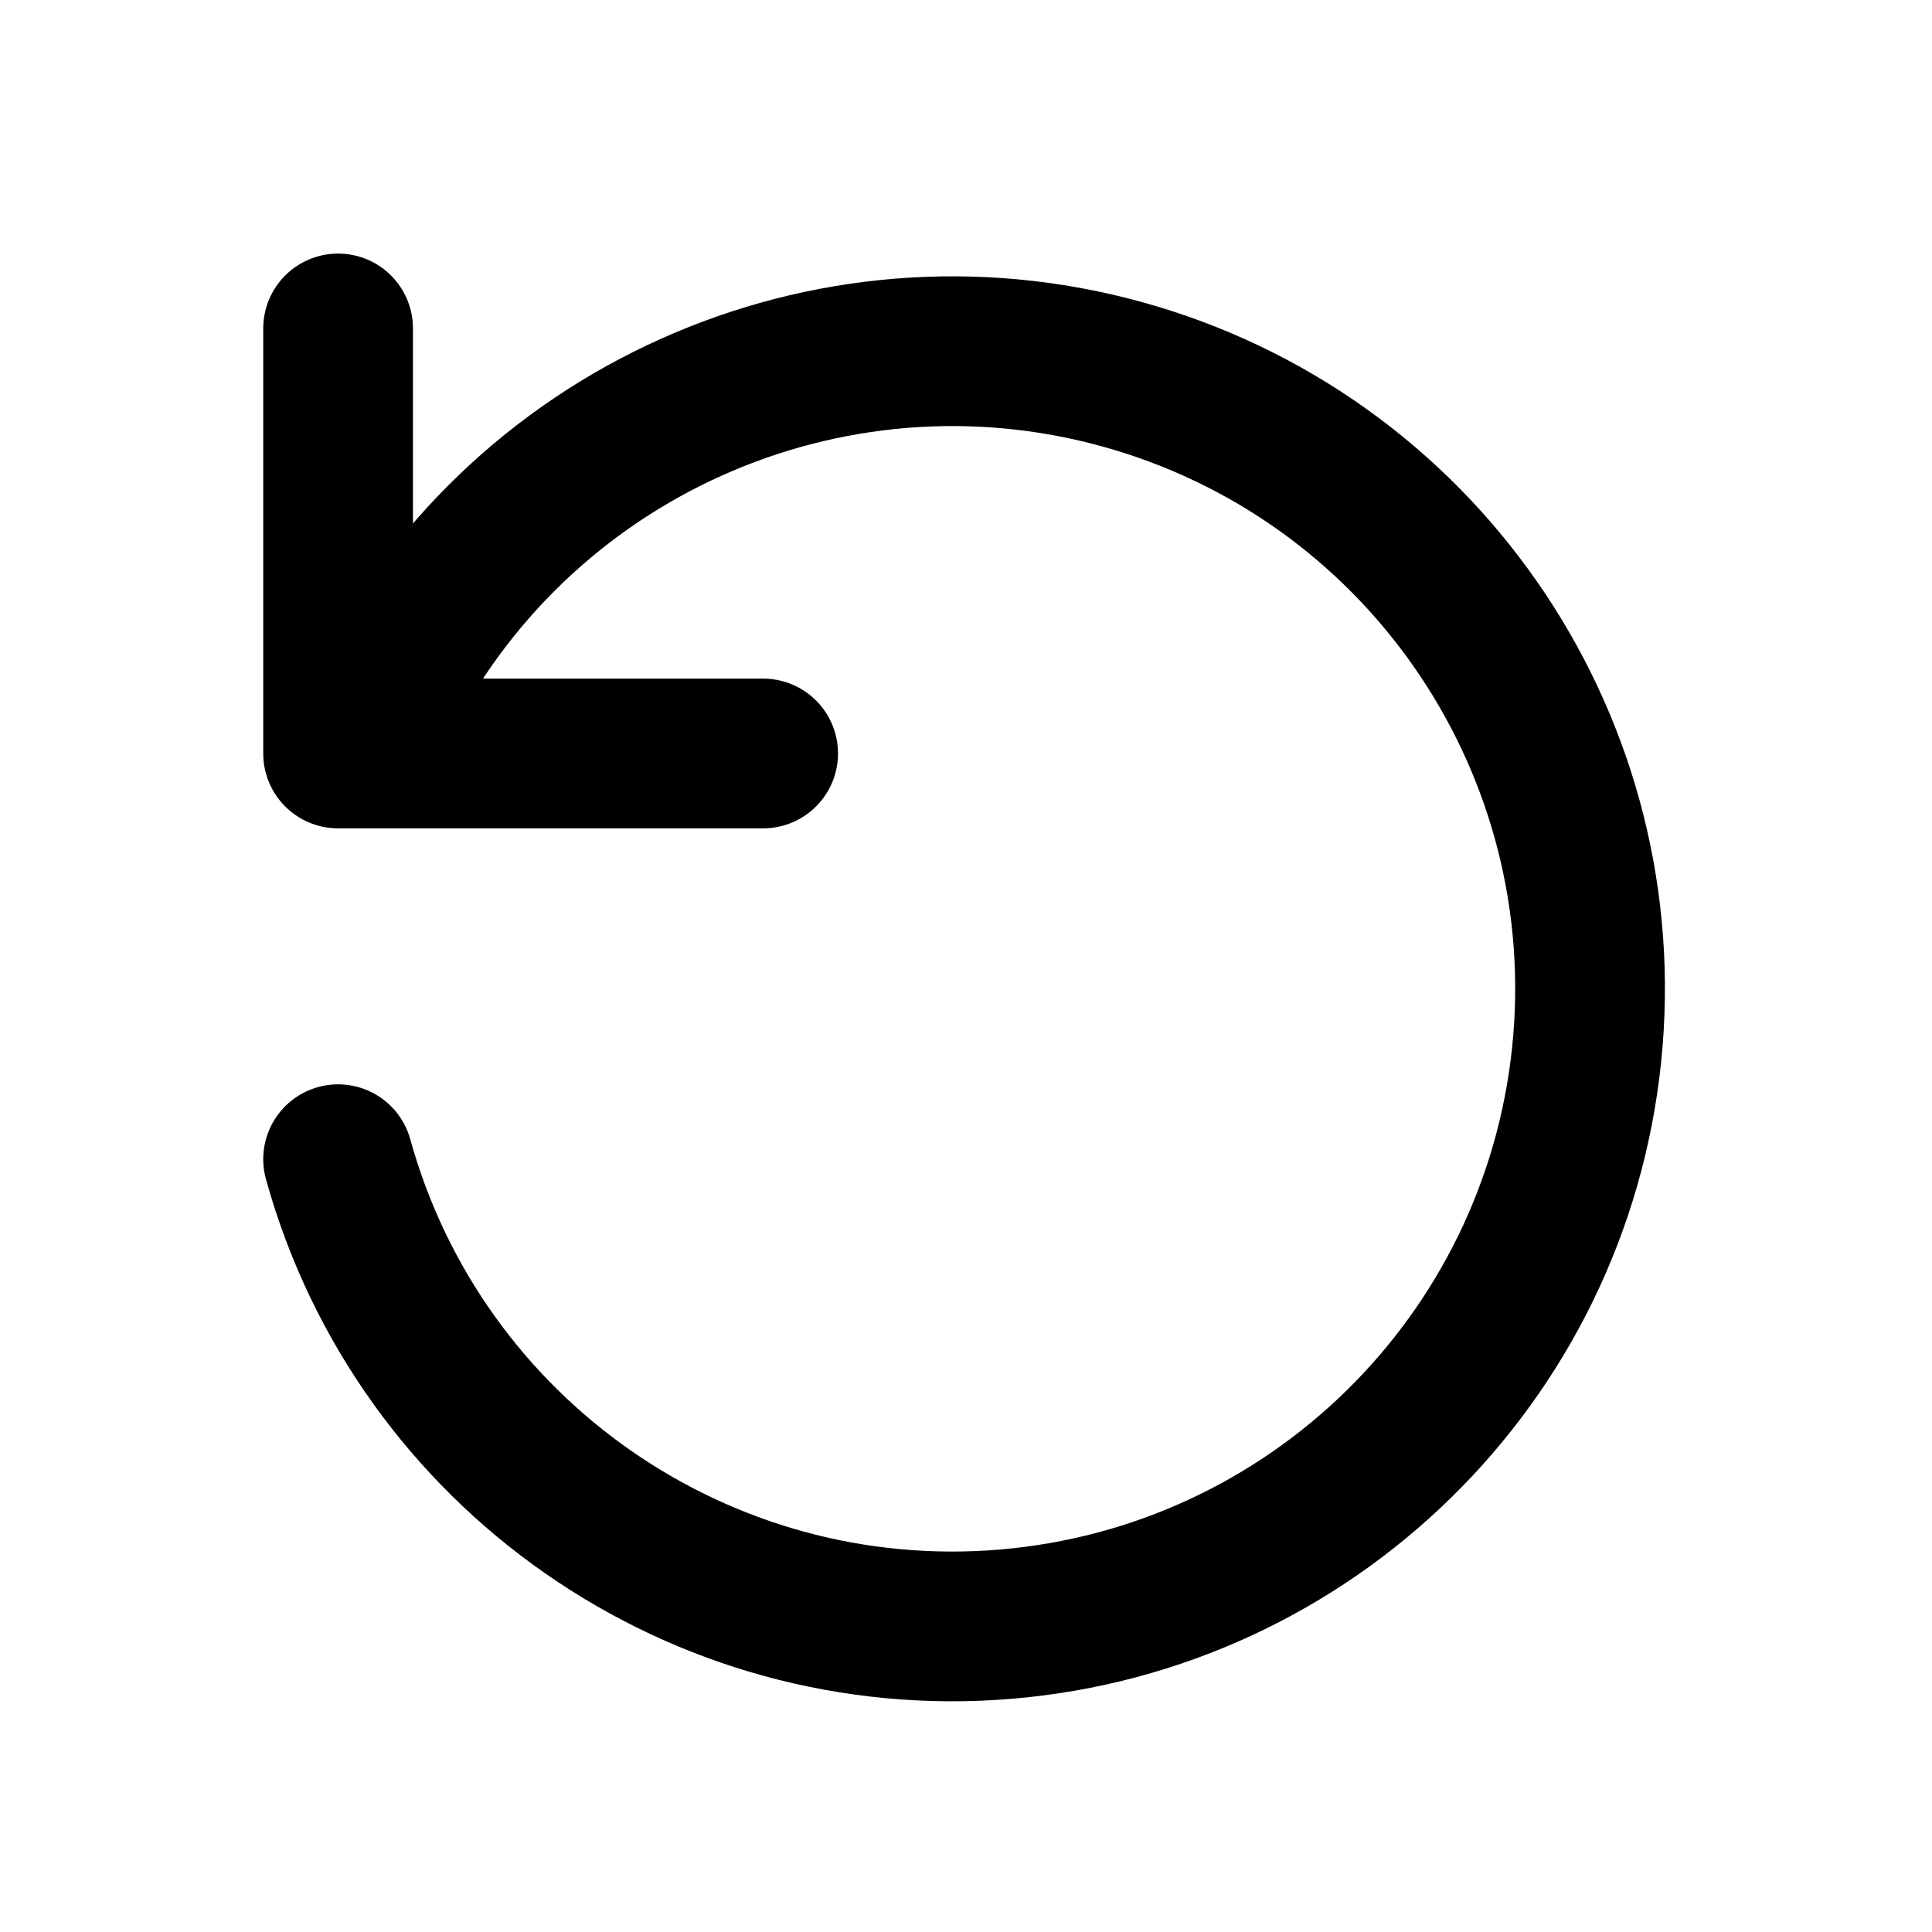
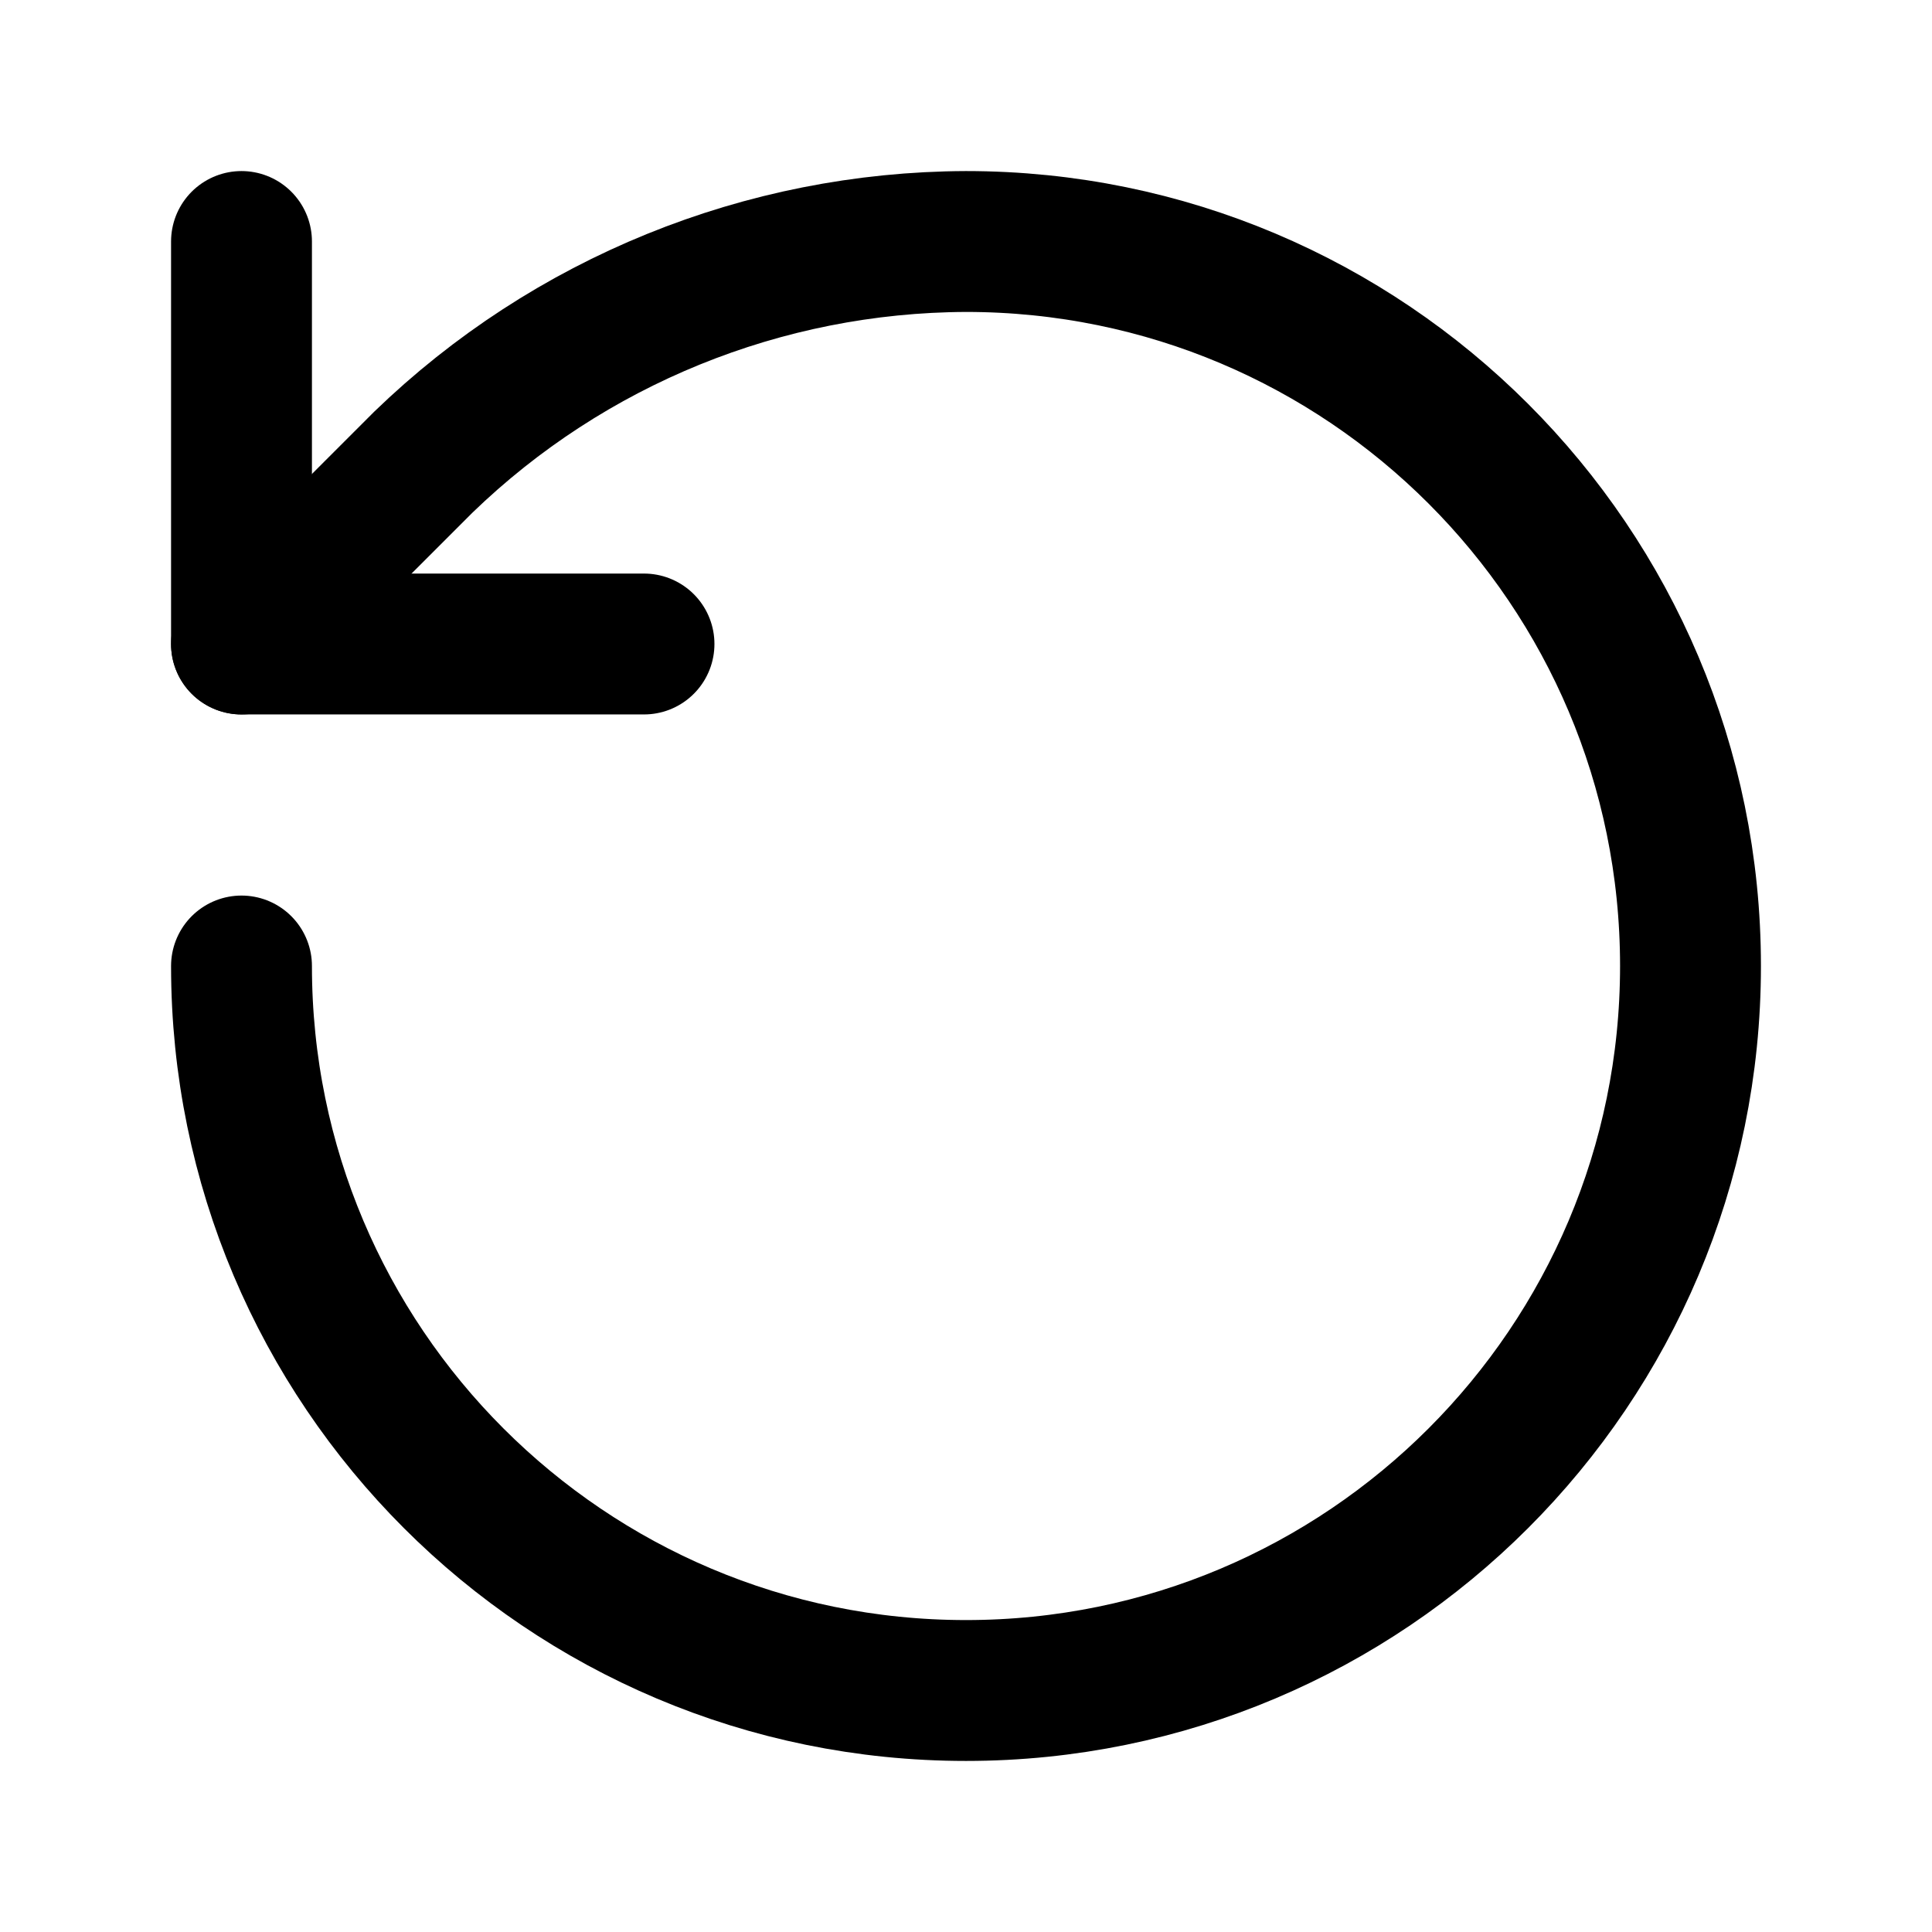
- <svg xmlns="http://www.w3.org/2000/svg" viewBox="0 0 20 20" fill="none" stroke="currentColor" stroke-width="1.55" stroke-linecap="round" stroke-linejoin="round">
-   <path d="M4 7.2A6.6 6.6 0 1 1 3.5 12M3.5 3.4v4.4h4.4" />
+ <svg xmlns="http://www.w3.org/2000/svg" viewBox="0 0 24 24" fill="none" stroke="currentColor" stroke-width="1.75" stroke-linecap="round" stroke-linejoin="round">
+   <path d="M3 12a9 9 0 109-9 9.75 9.75 0 00-6.74 2.74L3 8" />
+   <path d="M3 3v5h5" />
</svg>
